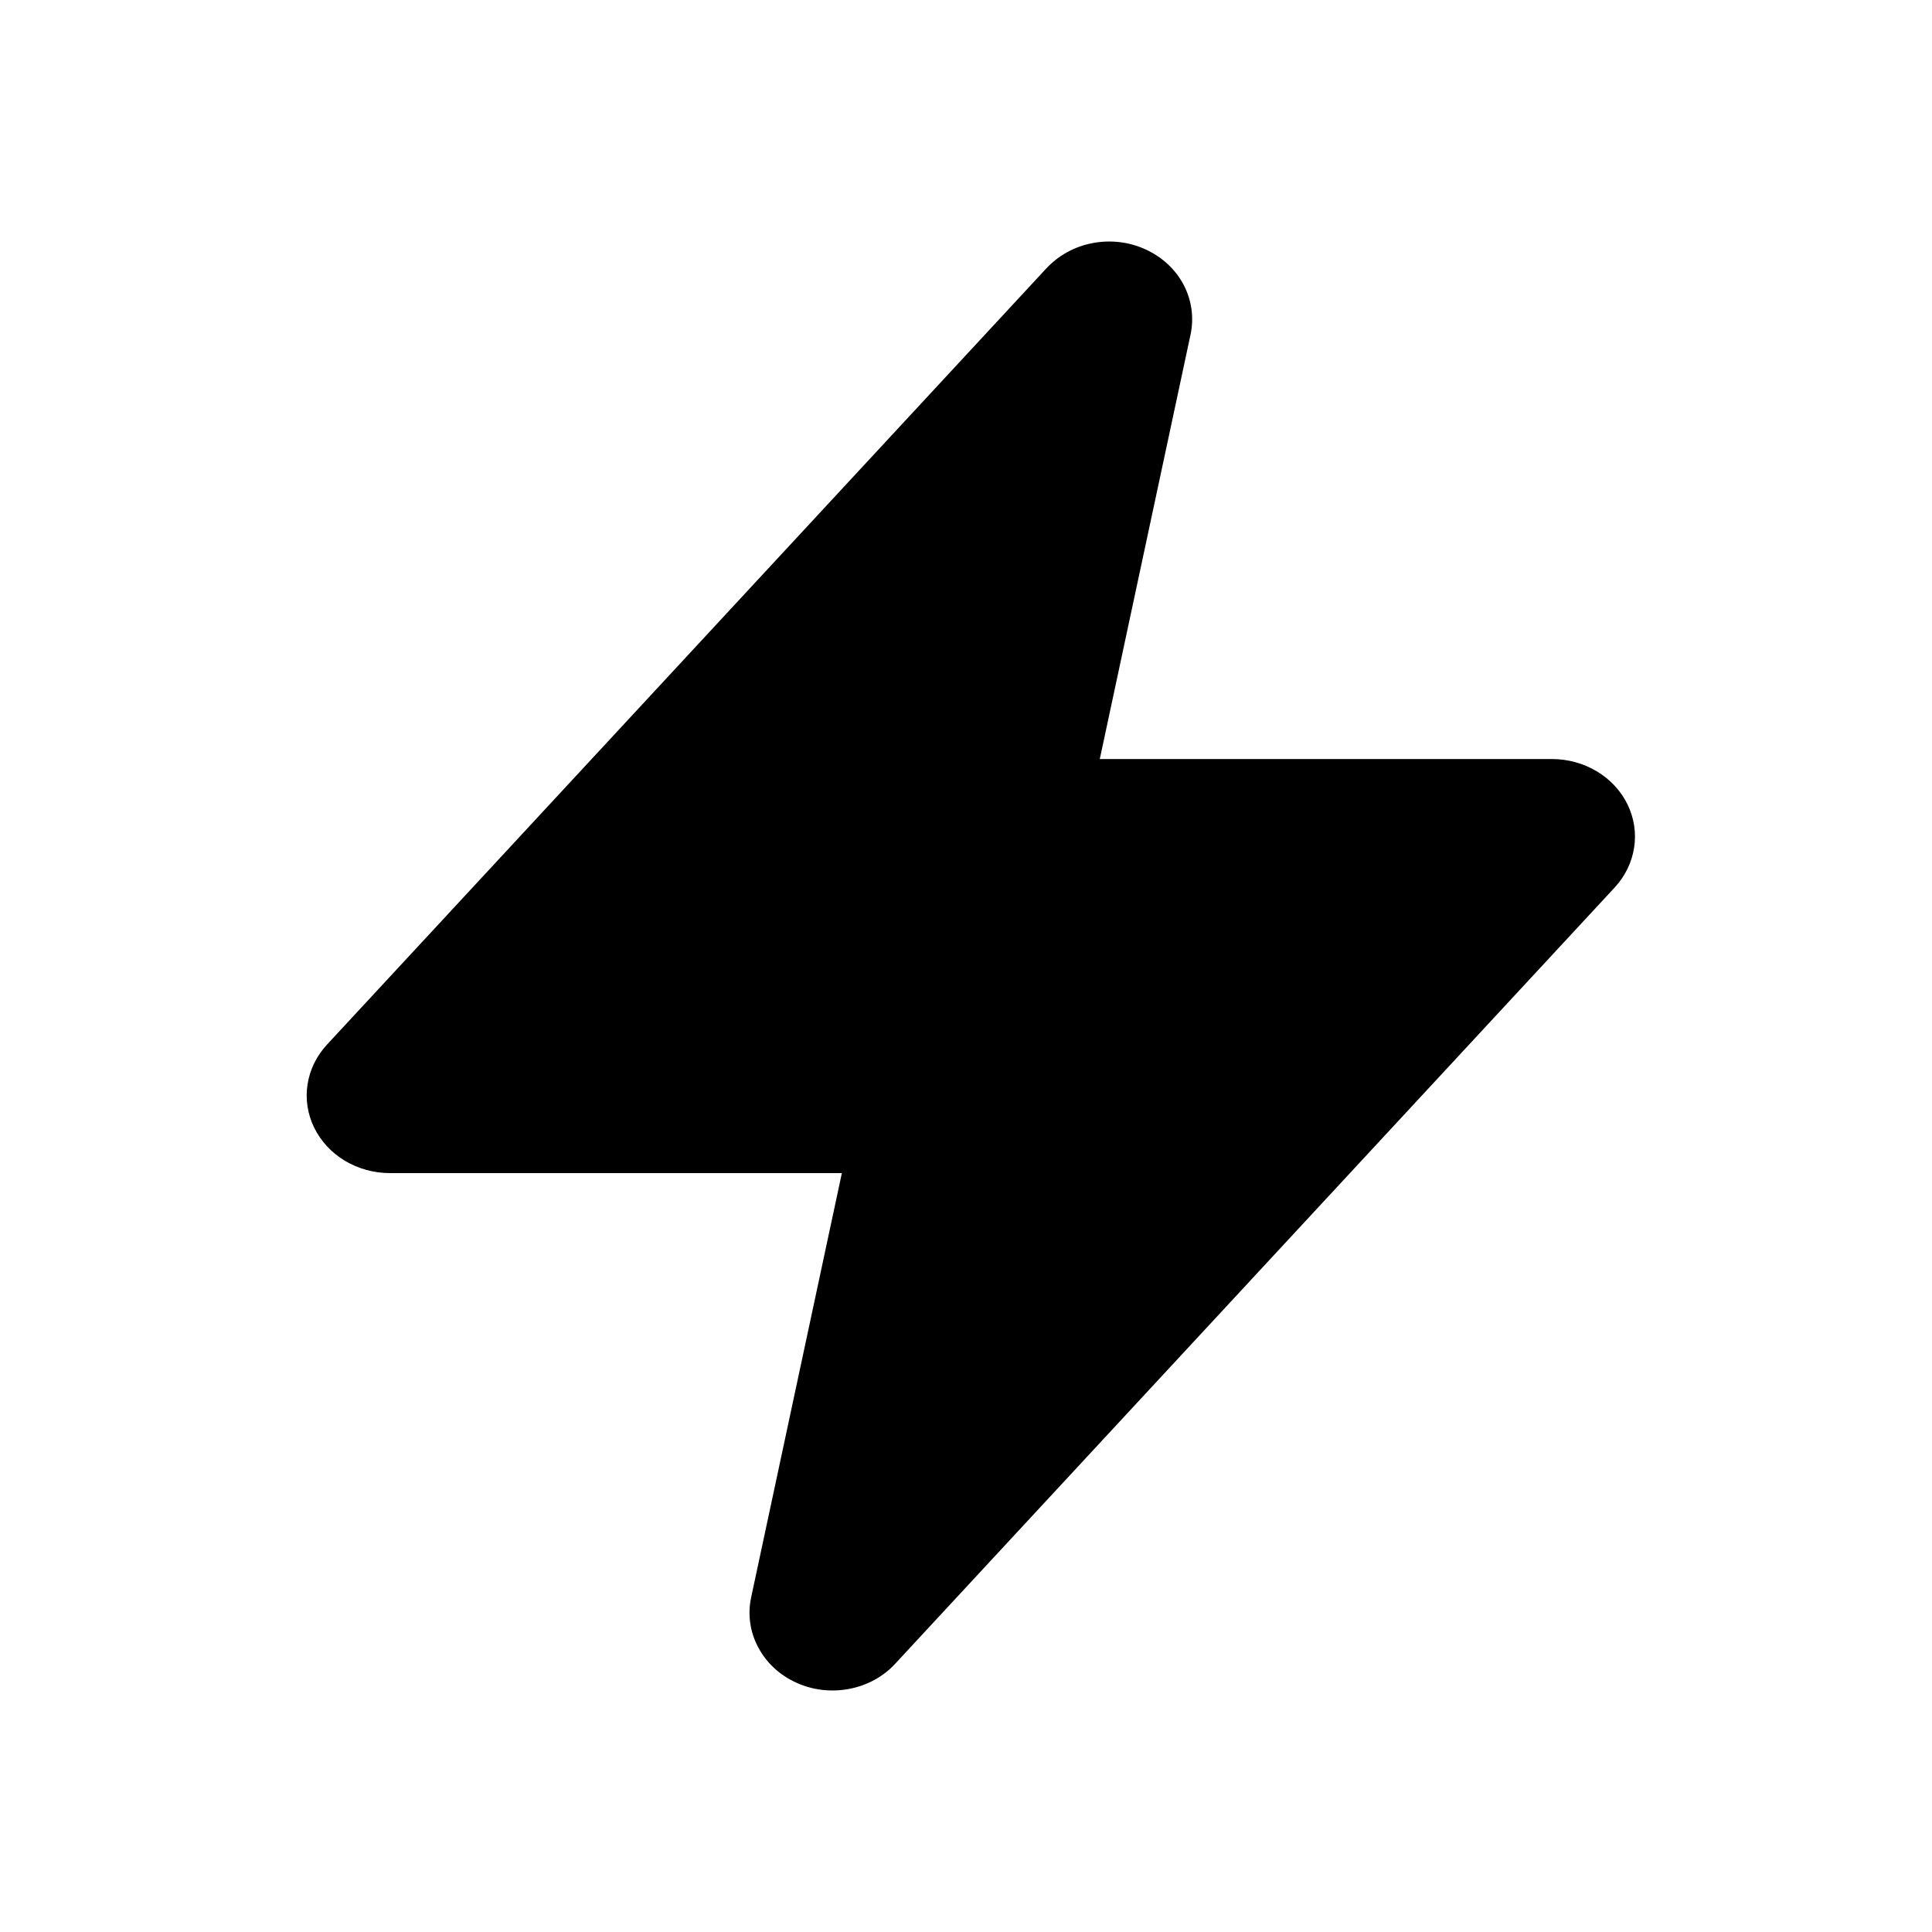
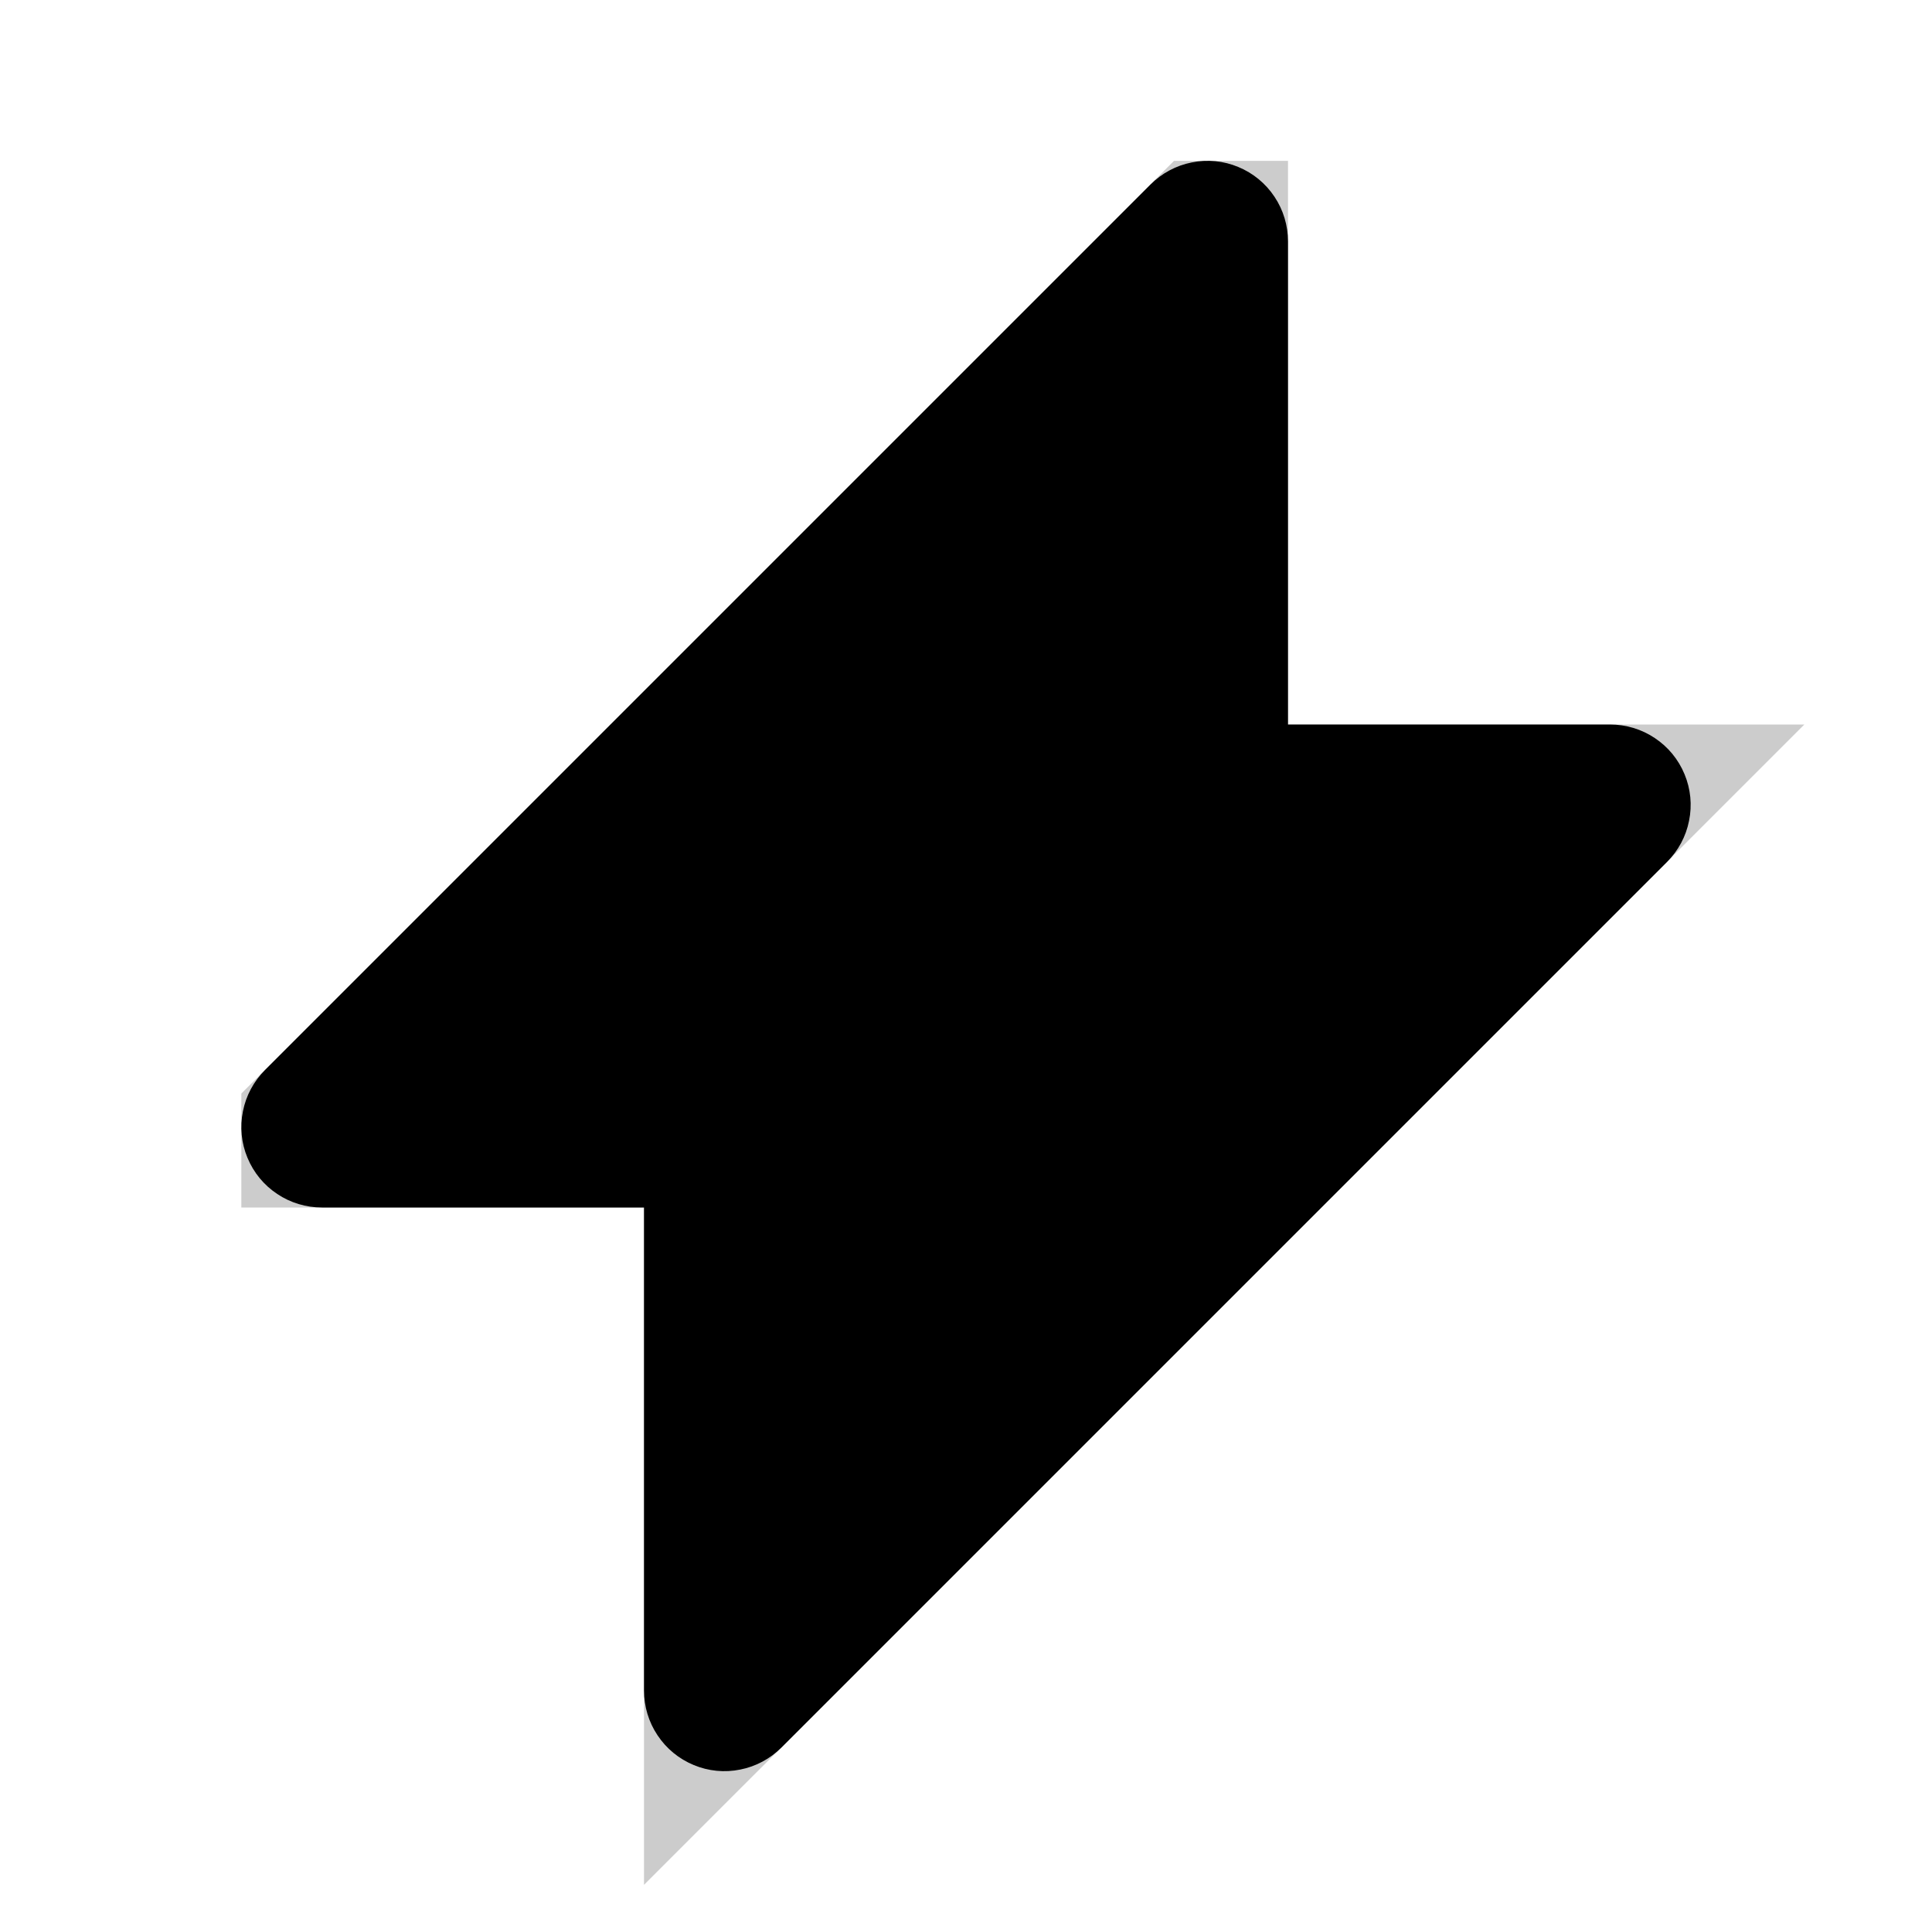
- <svg xmlns="http://www.w3.org/2000/svg" width="16" height="16" viewBox="0 0 16 16" fill="none">
-   <path fill-rule="evenodd" clip-rule="evenodd" d="M9.488 2.066C9.624 2.128 9.735 2.231 9.802 2.358C9.869 2.485 9.889 2.63 9.86 2.769L9.108 6.286H12.852C12.984 6.286 13.113 6.321 13.224 6.388C13.335 6.454 13.423 6.549 13.478 6.661C13.533 6.774 13.552 6.898 13.533 7.02C13.514 7.142 13.459 7.256 13.372 7.35L7.414 13.778C7.315 13.886 7.18 13.959 7.031 13.987C6.883 14.015 6.728 13.997 6.592 13.934C6.456 13.872 6.346 13.769 6.279 13.642C6.211 13.515 6.191 13.371 6.22 13.232L6.972 9.715H3.228C3.096 9.715 2.967 9.679 2.856 9.613C2.745 9.546 2.657 9.451 2.602 9.339C2.547 9.227 2.528 9.102 2.547 8.98C2.566 8.858 2.622 8.744 2.708 8.651L8.666 2.222C8.766 2.115 8.9 2.041 9.049 2.013C9.198 1.985 9.352 2.003 9.488 2.066Z" fill="black" />
+ <svg xmlns="http://www.w3.org/2000/svg" width="12" height="12" viewBox="0 0 12 12" fill="none">
+   <path opacity="0.2" d="M7.499 1.499H7.5V5H10L4.5 10.5V7H1.999V6.999L7.499 1.499Z" stroke="black" style="stroke:black;stroke-opacity:1;" stroke-miterlimit="16" />
+   <path d="M8 1.5C8 1.401 7.971 1.304 7.916 1.222C7.861 1.139 7.783 1.075 7.691 1.037C7.6 0.999 7.499 0.989 7.402 1.009C7.305 1.028 7.216 1.076 7.146 1.146L1.646 6.646C1.576 6.716 1.528 6.805 1.509 6.902C1.489 6.999 1.499 7.1 1.537 7.191C1.575 7.283 1.639 7.361 1.722 7.416C1.804 7.471 1.901 7.5 2 7.5H4V10.5C4 10.599 4.029 10.696 4.084 10.778C4.139 10.861 4.217 10.925 4.309 10.963C4.4 11.001 4.501 11.011 4.598 10.991C4.695 10.972 4.784 10.924 4.854 10.854L10.354 5.354C10.424 5.284 10.472 5.195 10.491 5.098C10.511 5.001 10.501 4.9 10.463 4.809C10.425 4.717 10.361 4.639 10.278 4.584C10.196 4.529 10.099 4.5 10 4.5H8V1.5Z" fill="black" style="fill:black;fill-opacity:1;" />
</svg>
